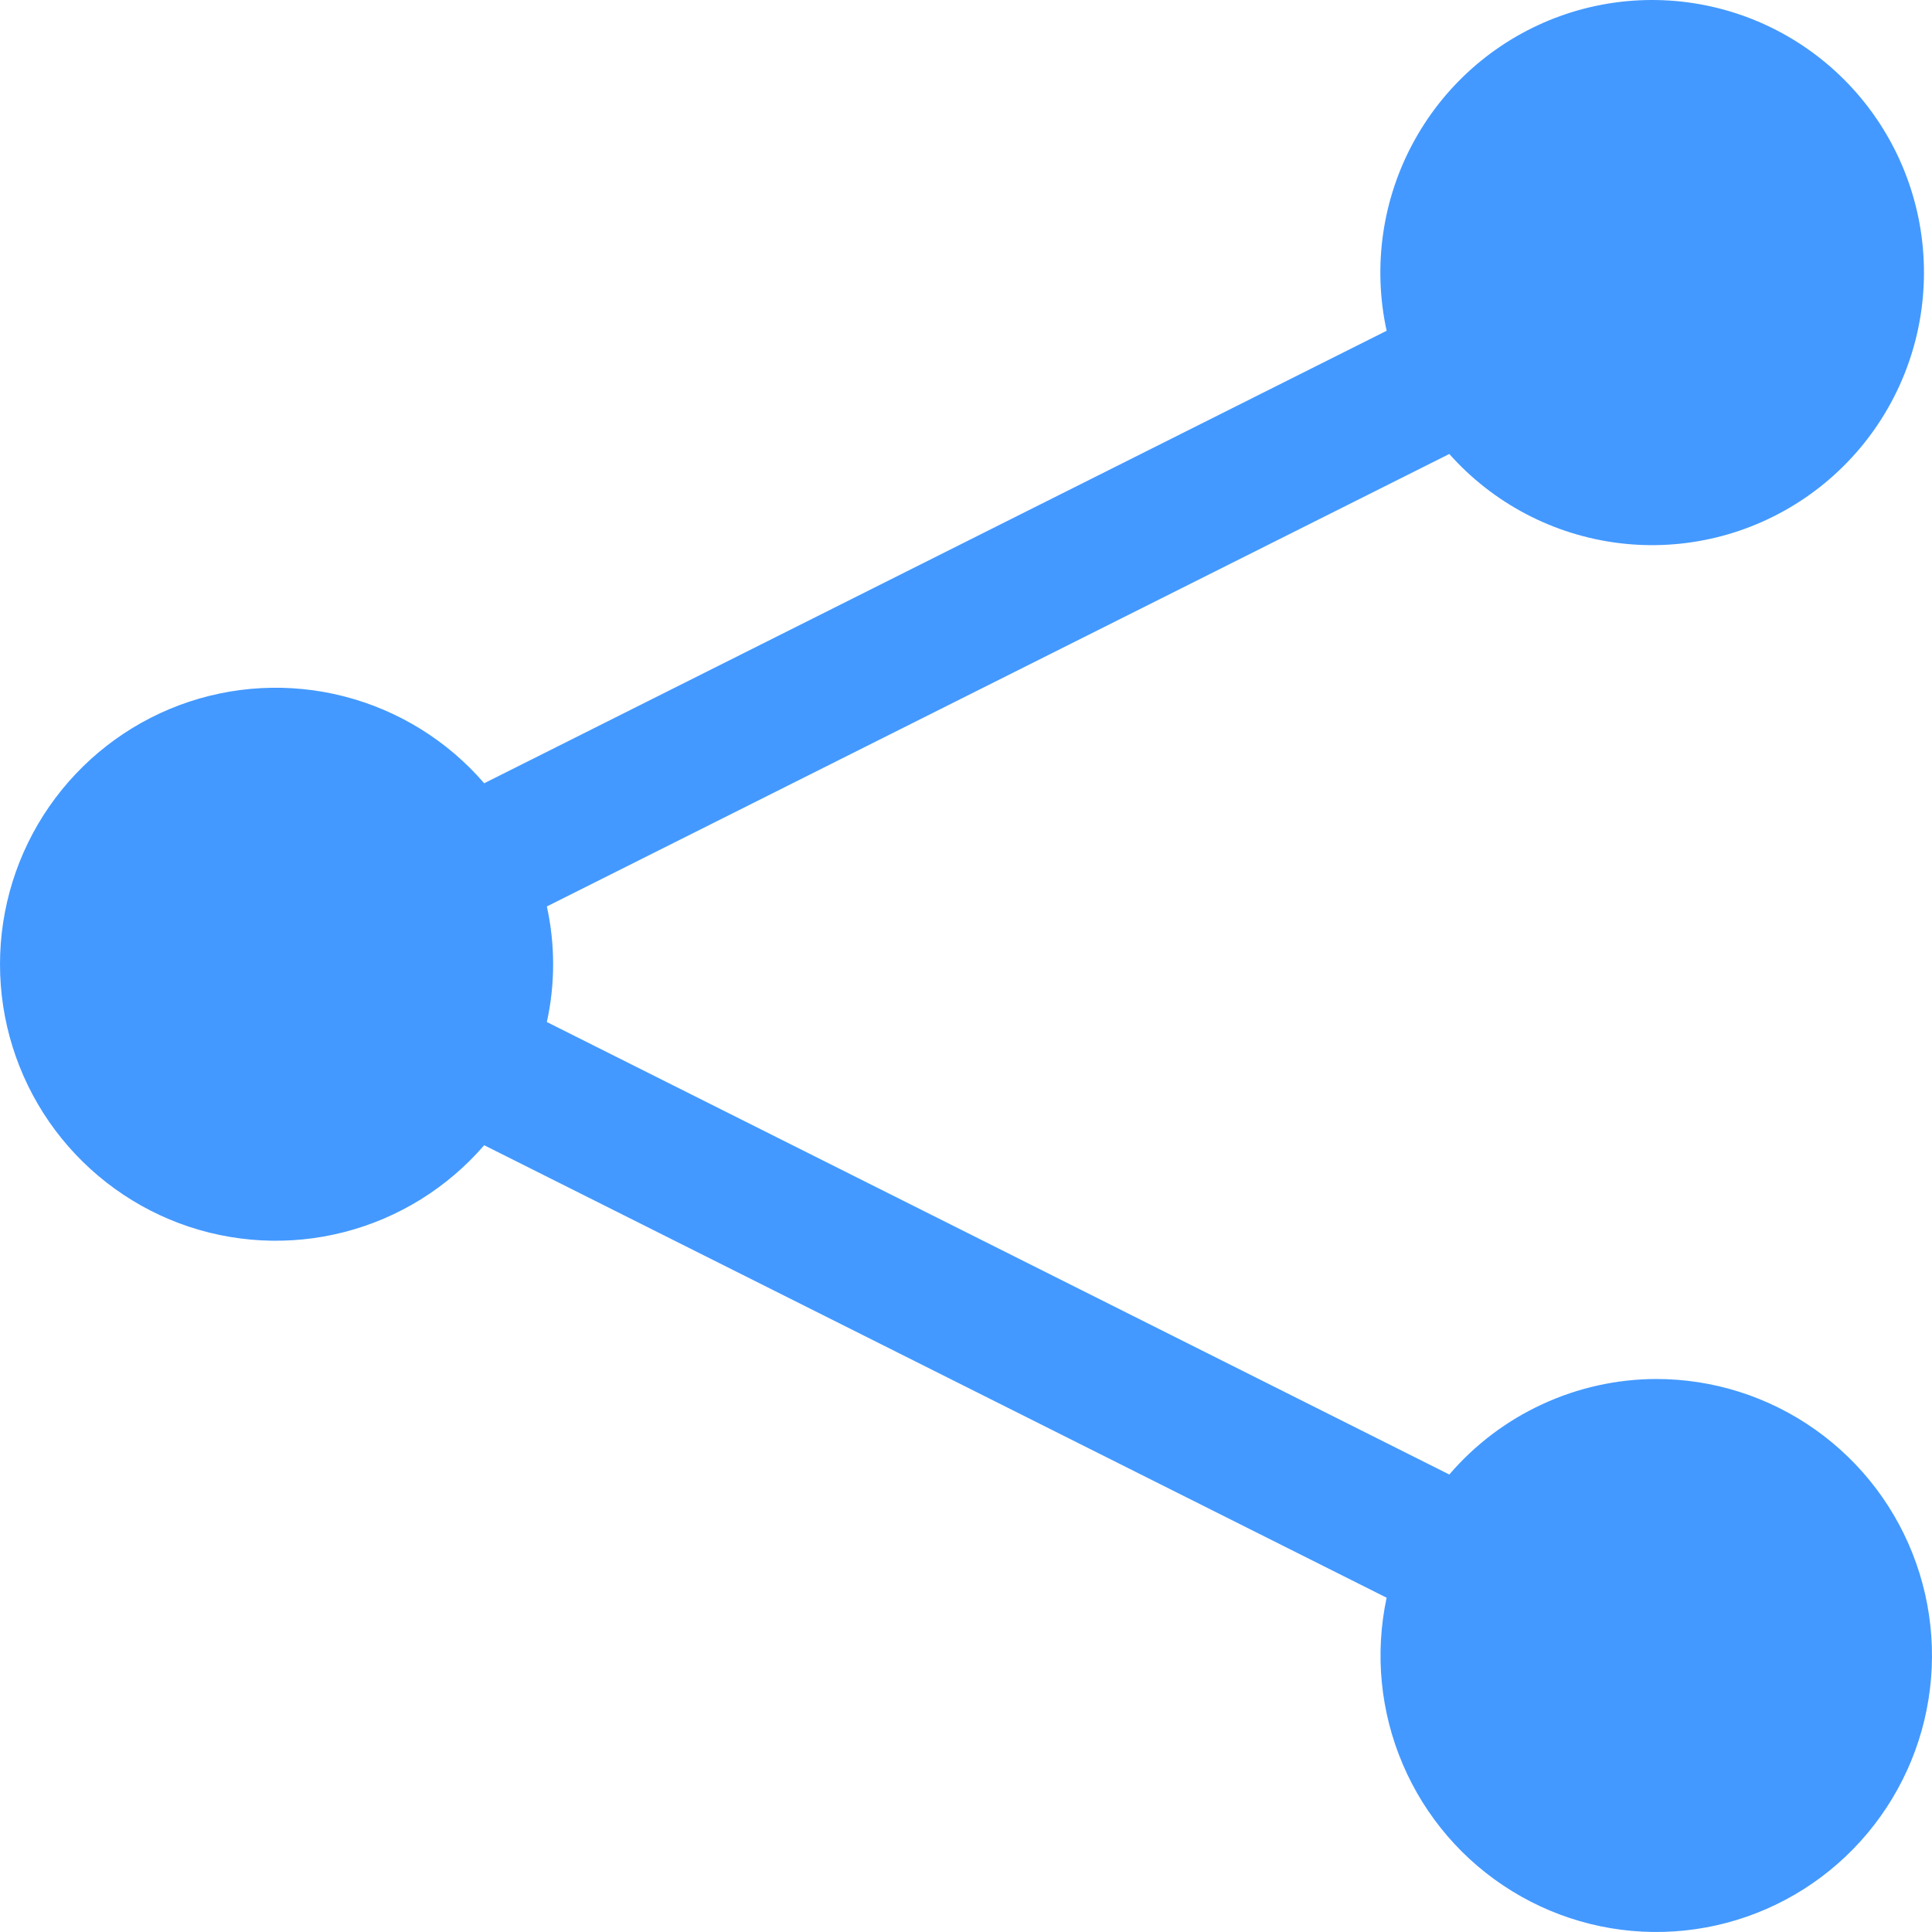
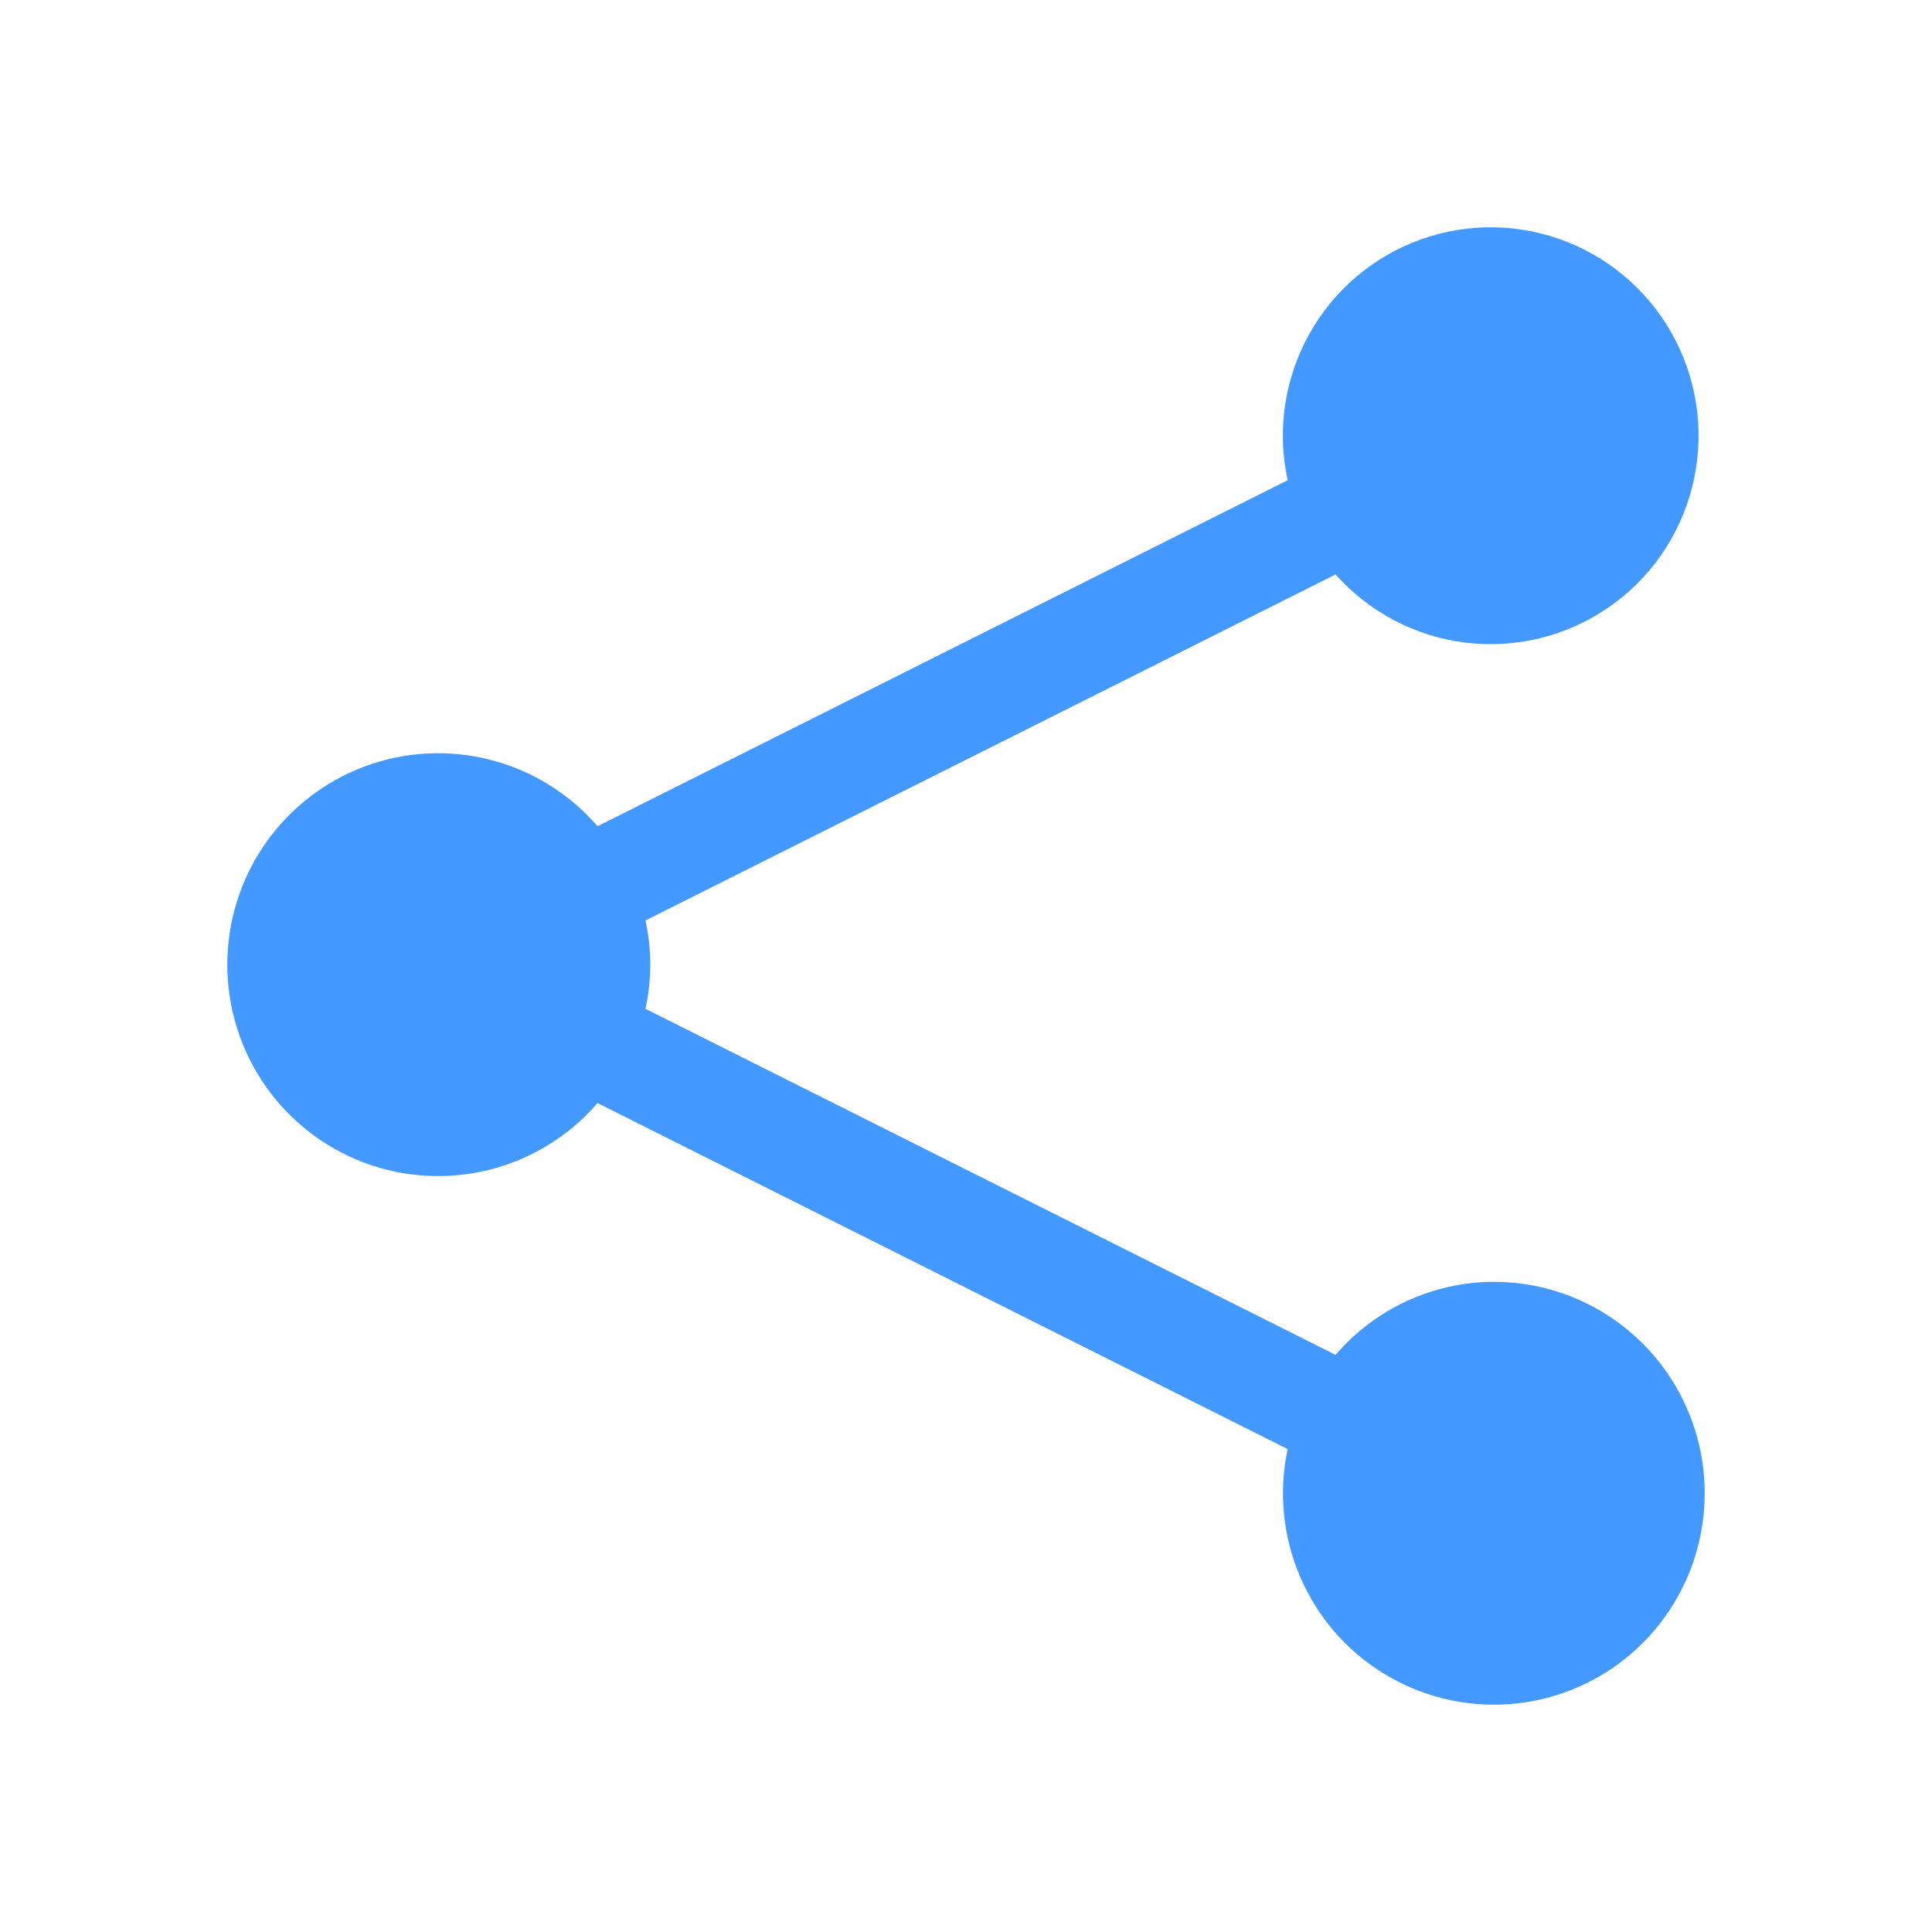
- <svg xmlns="http://www.w3.org/2000/svg" width="39" height="39" viewBox="0 0 39 39" fill="none">
-   <path d="M33.43 27.837C32.637 27.839 31.854 28.013 31.134 28.346C30.413 28.678 29.773 29.163 29.256 29.765L11.039 20.631C11.208 19.863 11.208 19.066 11.039 18.298L29.256 9.164C30.143 10.162 31.363 10.802 32.687 10.964C34.011 11.126 35.348 10.798 36.449 10.043C37.55 9.288 38.338 8.157 38.668 6.861C38.997 5.565 38.845 4.193 38.239 3.002C37.633 1.811 36.615 0.881 35.375 0.388C34.135 -0.105 32.759 -0.129 31.503 0.321C30.247 0.772 29.198 1.665 28.552 2.835C27.905 4.005 27.706 5.371 27.991 6.677L9.774 15.811C9.032 14.951 8.044 14.339 6.945 14.057C5.845 13.775 4.686 13.837 3.622 14.234C2.559 14.632 1.642 15.346 0.994 16.281C0.347 17.215 0 18.326 0 19.465C0 20.603 0.347 21.713 0.994 22.648C1.642 23.583 2.559 24.297 3.622 24.695C4.686 25.092 5.845 25.154 6.945 24.872C8.044 24.59 9.032 23.978 9.774 23.118L27.991 32.252C27.75 33.381 27.864 34.556 28.318 35.617C28.771 36.678 29.541 37.572 30.523 38.175C31.503 38.779 32.647 39.063 33.795 38.988C34.944 38.913 36.041 38.483 36.936 37.757C37.83 37.031 38.479 36.044 38.791 34.934C39.103 33.823 39.065 32.642 38.68 31.554C38.296 30.466 37.585 29.525 36.644 28.859C35.704 28.193 34.581 27.836 33.43 27.837Z" fill="#4399FF" />
+ <svg xmlns="http://www.w3.org/2000/svg" width="51" height="51" viewBox="0 0 51 51" fill="none">
+   <path d="M39.43 33.837C38.637 33.839 37.854 34.013 37.134 34.346C36.413 34.678 35.773 35.163 35.256 35.765L17.039 26.631C17.208 25.863 17.208 25.066 17.039 24.298L35.256 15.164C36.143 16.162 37.363 16.802 38.687 16.964C40.011 17.125 41.348 16.798 42.449 16.043C43.55 15.288 44.338 14.157 44.668 12.861C44.997 11.565 44.845 10.193 44.239 9.002C43.633 7.811 42.615 6.881 41.375 6.388C40.135 5.895 38.759 5.871 37.503 6.321C36.248 6.772 35.198 7.665 34.552 8.835C33.905 10.005 33.706 11.371 33.991 12.677L15.774 21.811C15.031 20.951 14.044 20.339 12.944 20.057C11.845 19.775 10.686 19.837 9.622 20.234C8.559 20.632 7.642 21.346 6.994 22.281C6.347 23.215 6 24.326 6 25.465C6 26.603 6.347 27.713 6.994 28.648C7.642 29.583 8.559 30.297 9.622 30.695C10.686 31.092 11.845 31.154 12.944 30.872C14.044 30.59 15.031 29.978 15.774 29.118L33.991 38.252C33.75 39.381 33.864 40.556 34.318 41.617C34.771 42.678 35.541 43.572 36.523 44.175C37.504 44.779 38.647 45.063 39.795 44.988C40.944 44.913 42.041 44.483 42.936 43.757C43.83 43.031 44.479 42.044 44.791 40.934C45.103 39.823 45.065 38.642 44.68 37.554C44.296 36.466 43.585 35.525 42.644 34.859C41.704 34.193 40.581 33.836 39.43 33.837V33.837Z" fill="#4399FF" />
</svg>
